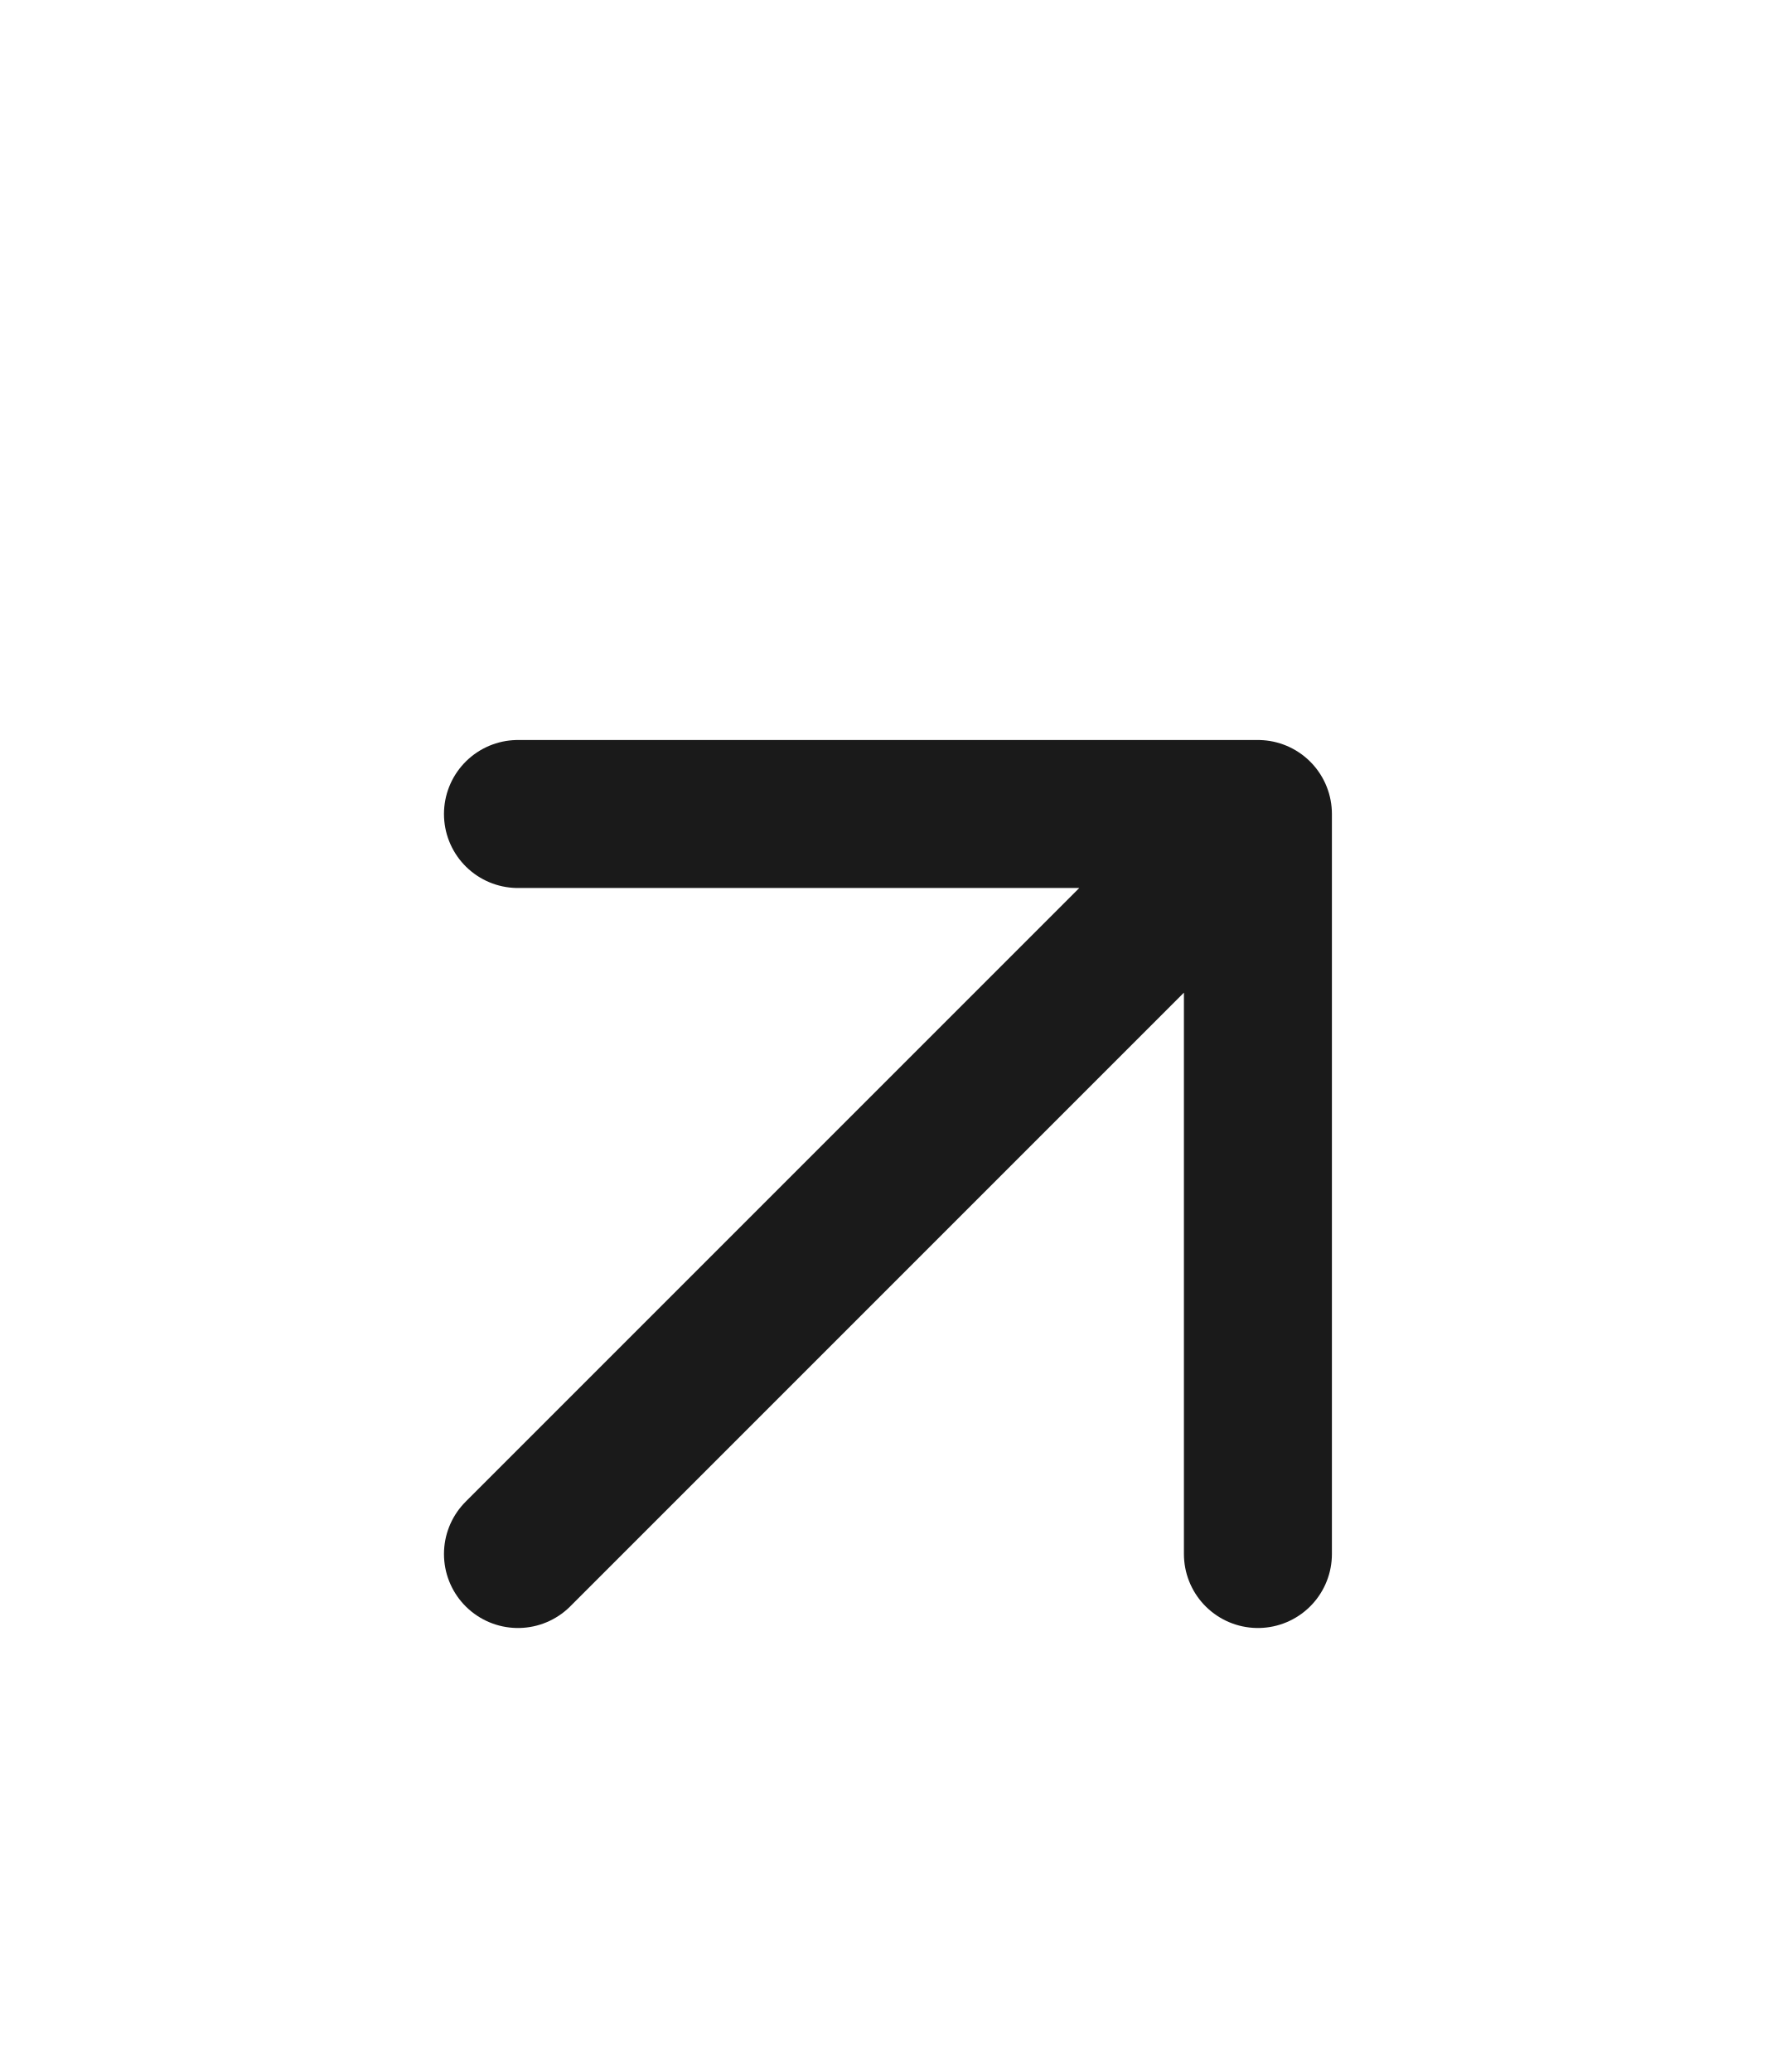
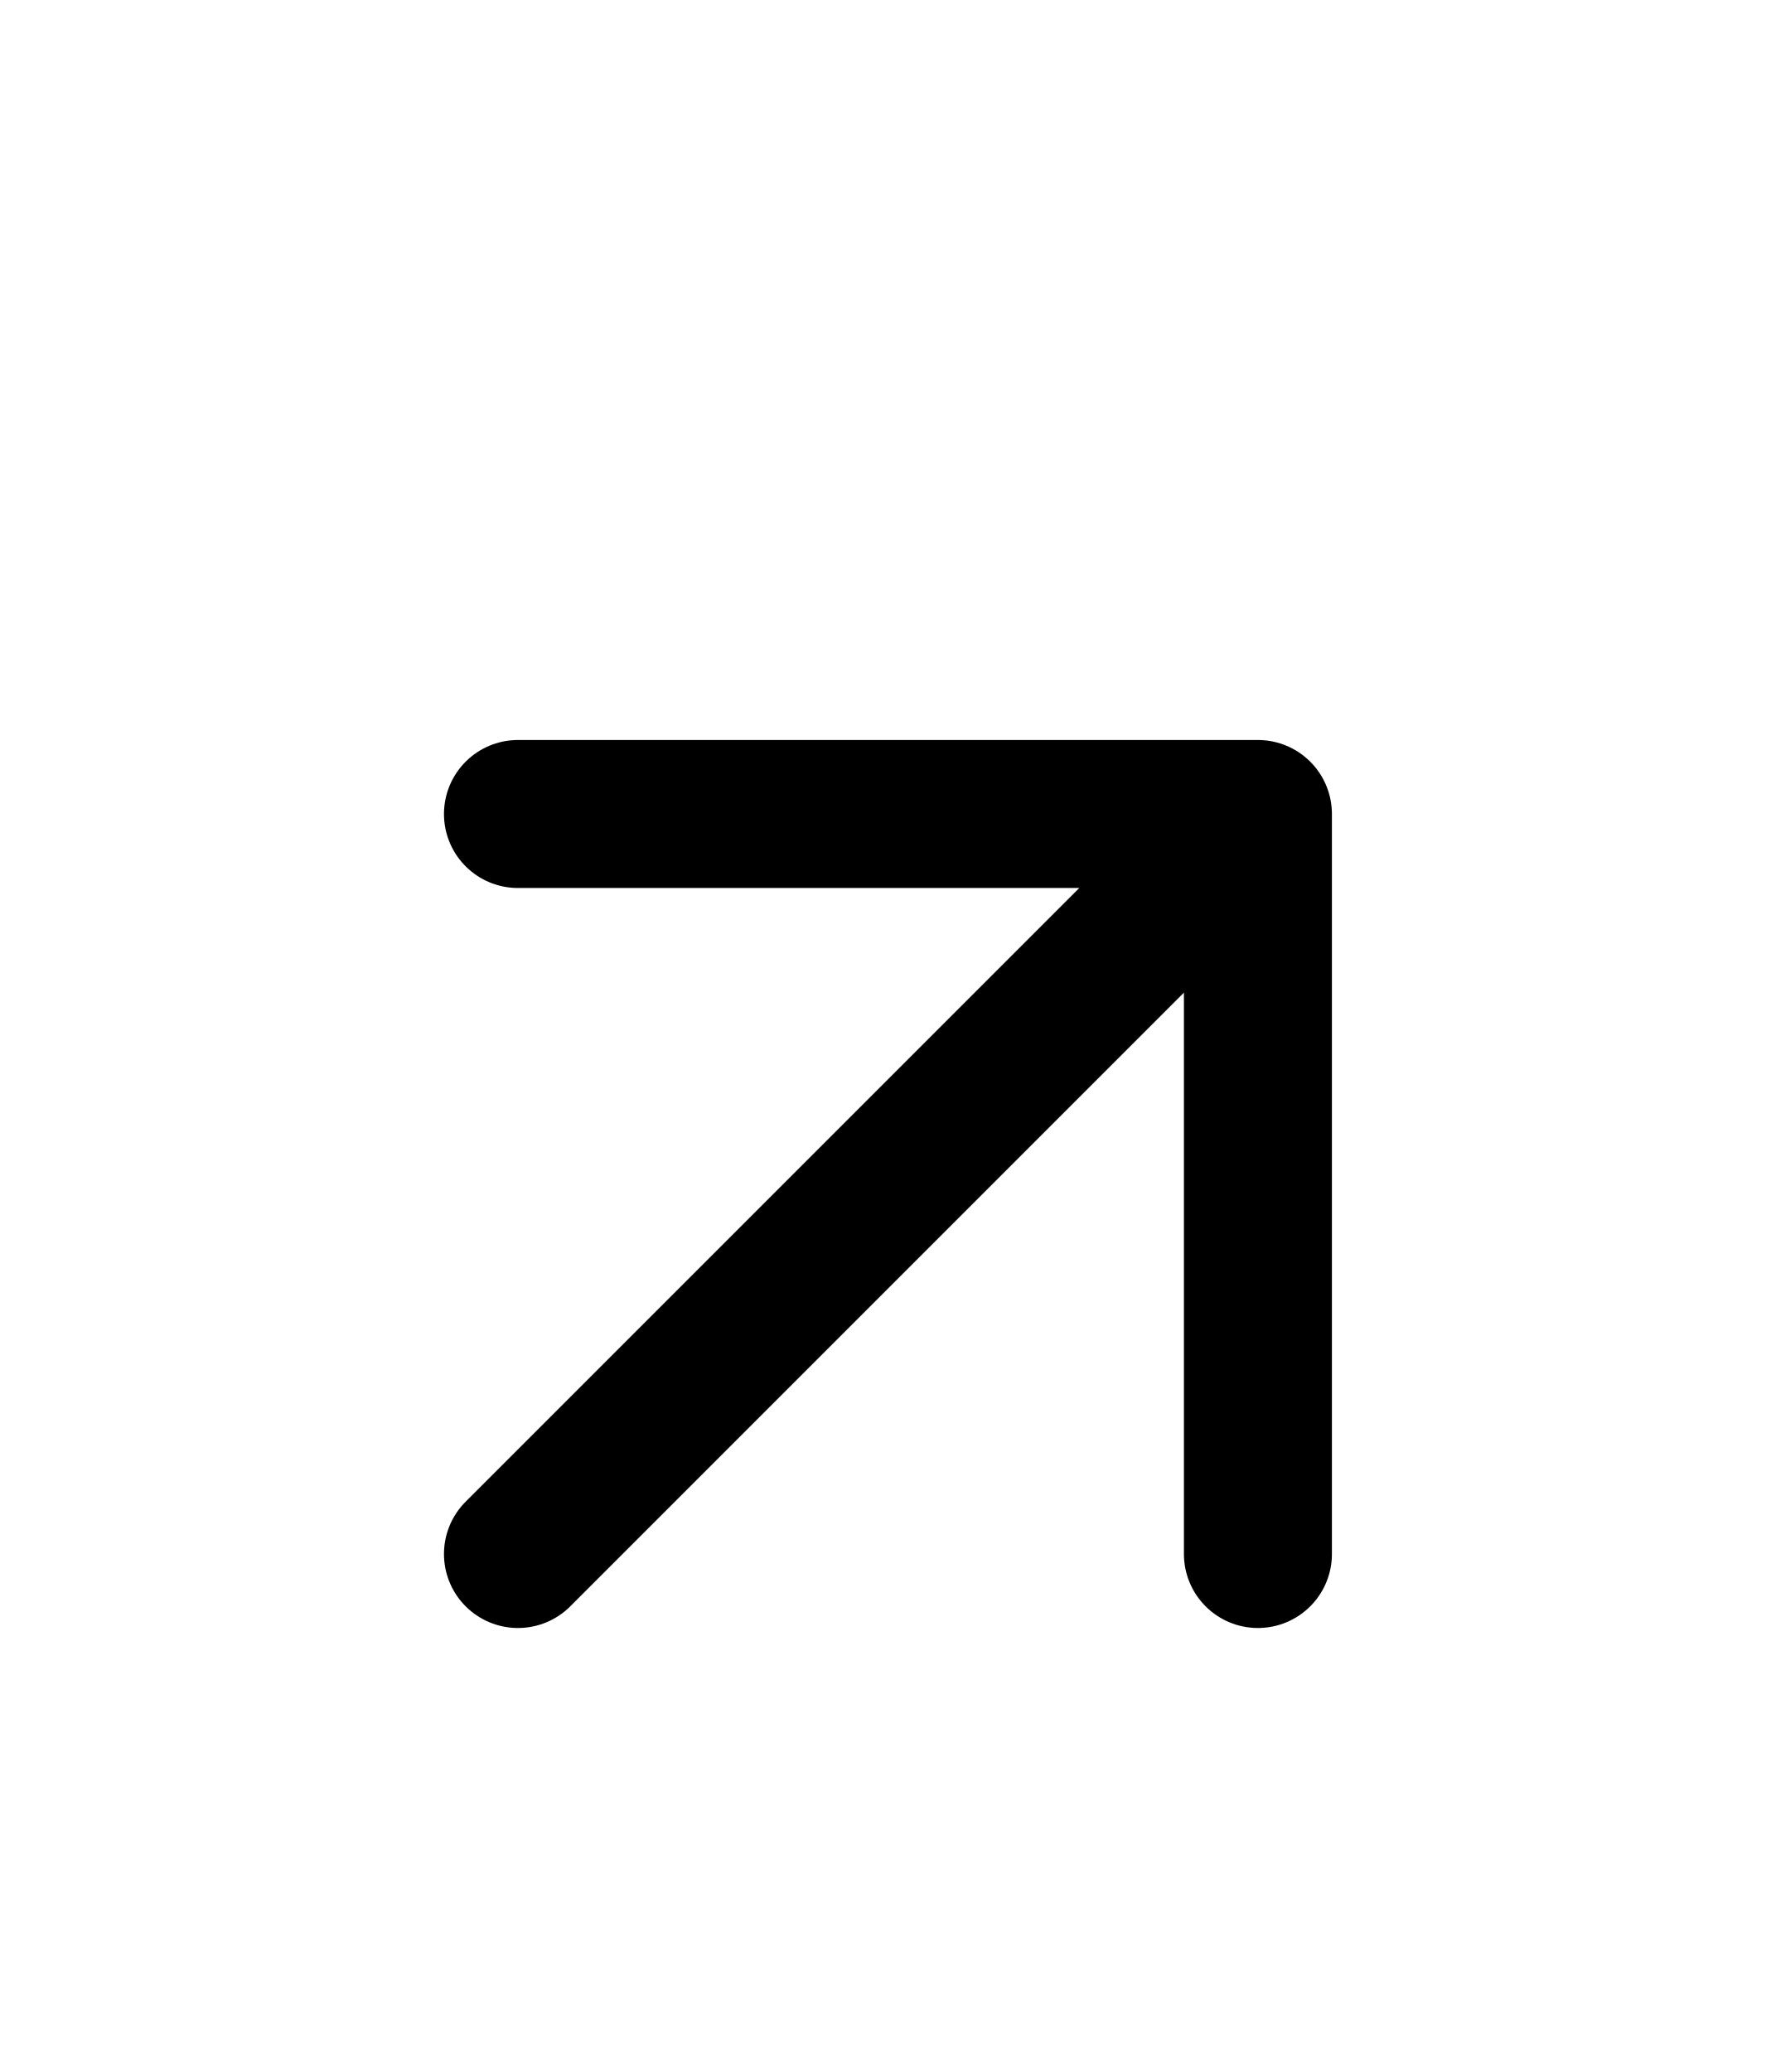
<svg xmlns="http://www.w3.org/2000/svg" width="24" height="28" viewBox="0 0 24 28" fill="none">
-   <path d="M7 21L17 11M17 11H7M17 11V21" stroke="#1A1A1A" stroke-width="2" stroke-linecap="round" stroke-linejoin="round" />
+   <path d="M7 21L17 11M17 11H7M17 11V21" stroke="currentColor" stroke-width="2" stroke-linecap="round" stroke-linejoin="round" />
</svg>
